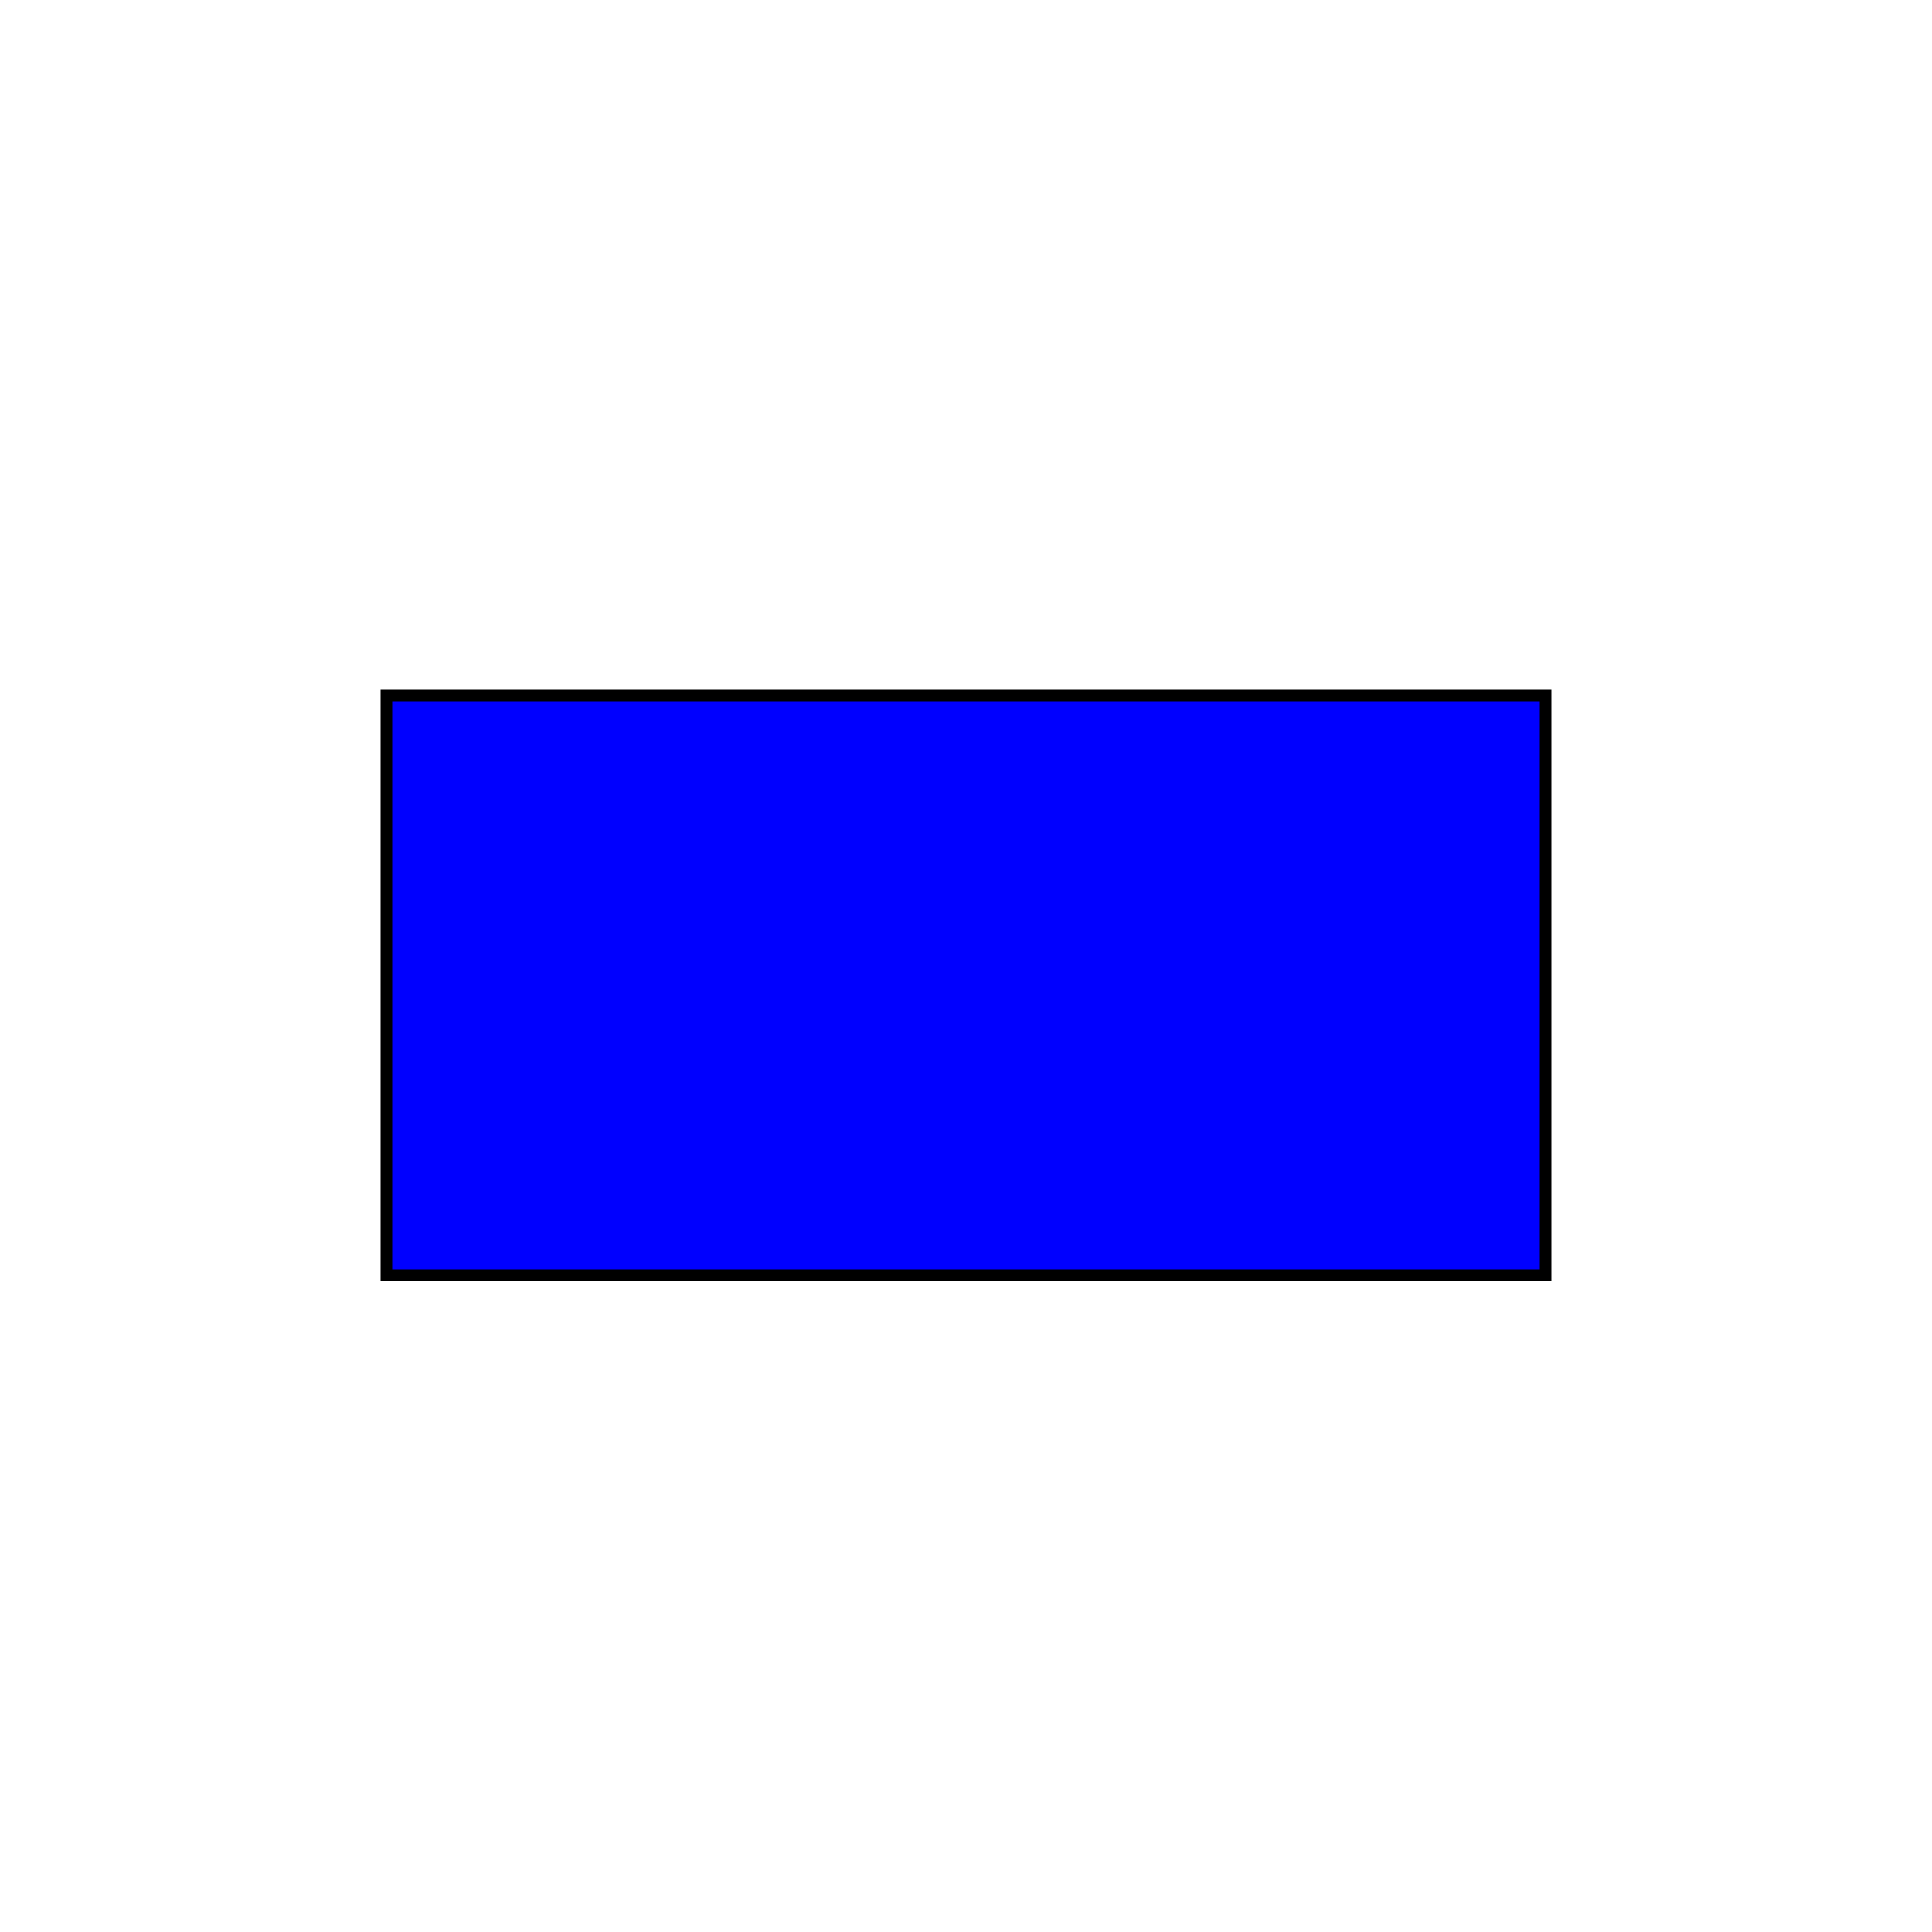
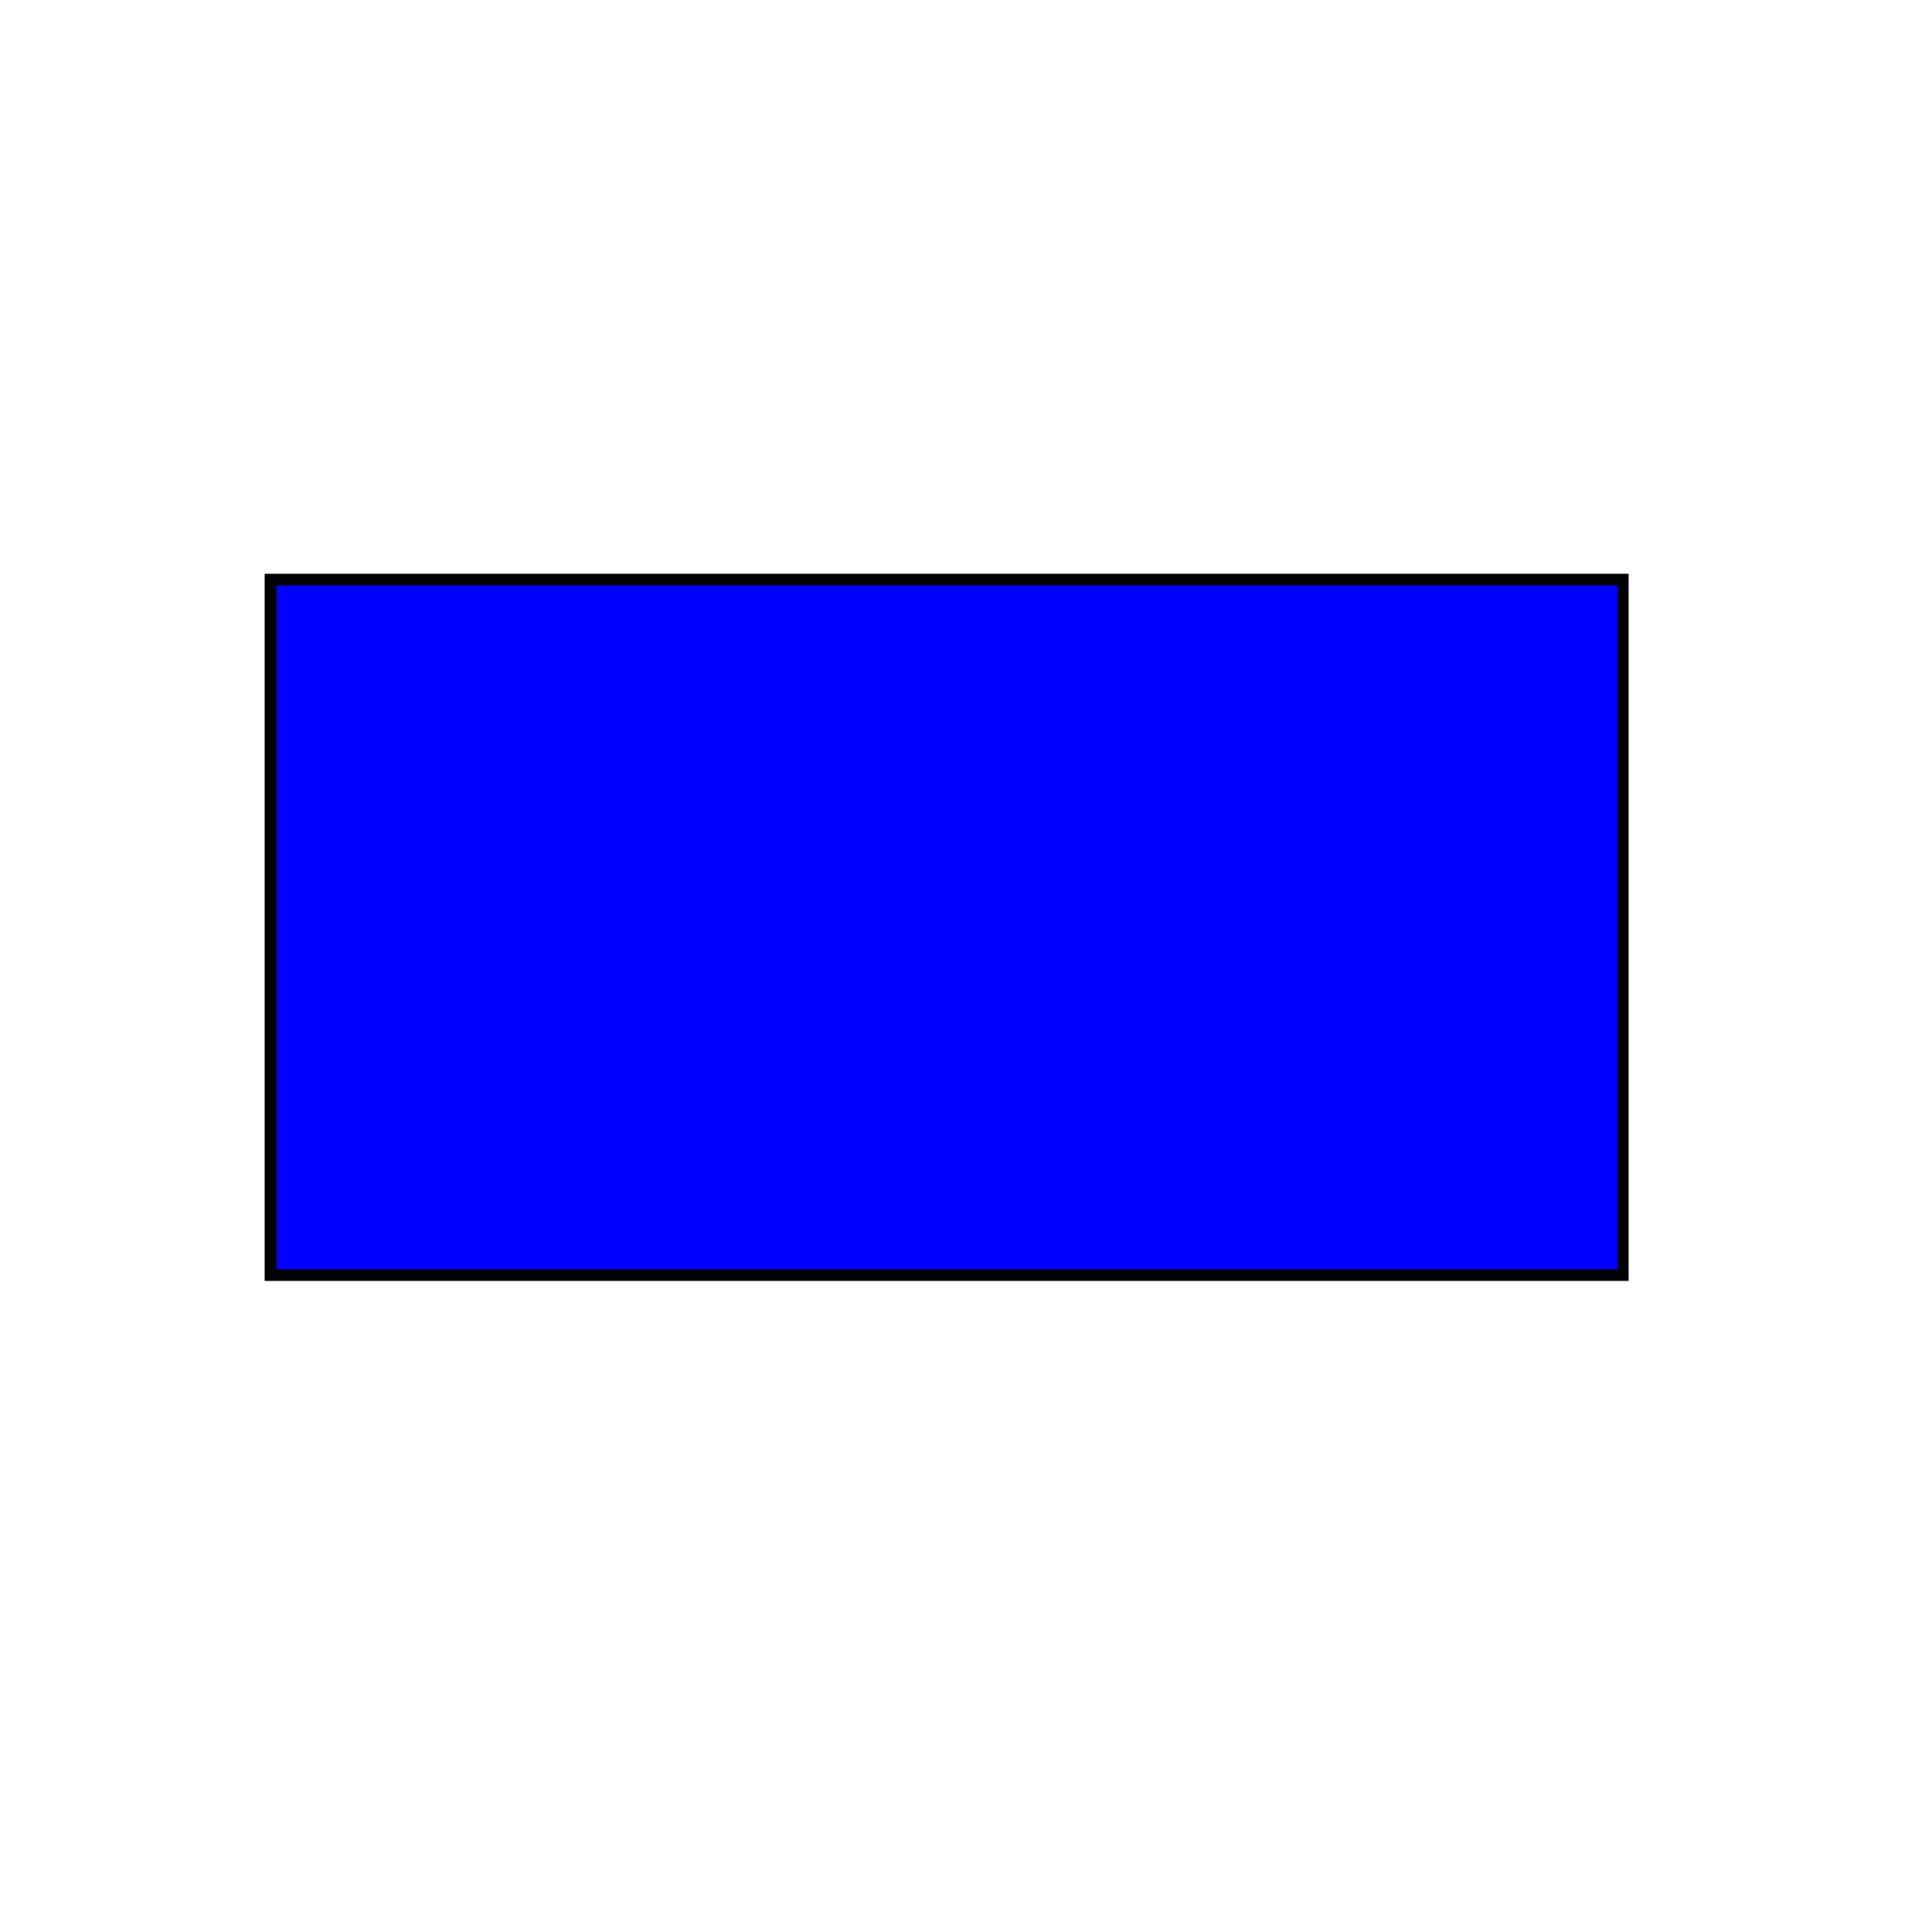
<svg xmlns="http://www.w3.org/2000/svg" viewBox="0 0 500 500">
  <g fill="#61DAFB">
-     <rect x="100" y="180" width="300" height="150" style="fill:rgb(0,0,255);stroke-width:3;stroke:rgb(0,0,0)" />
+     <rect x="70" y="150" width="350" height="180" style="fill:rgb(0,0,255);stroke-width:3;stroke:rgb(0,0,0)" />
    <path d="M520.5 78.1z" />
  </g>
</svg>
